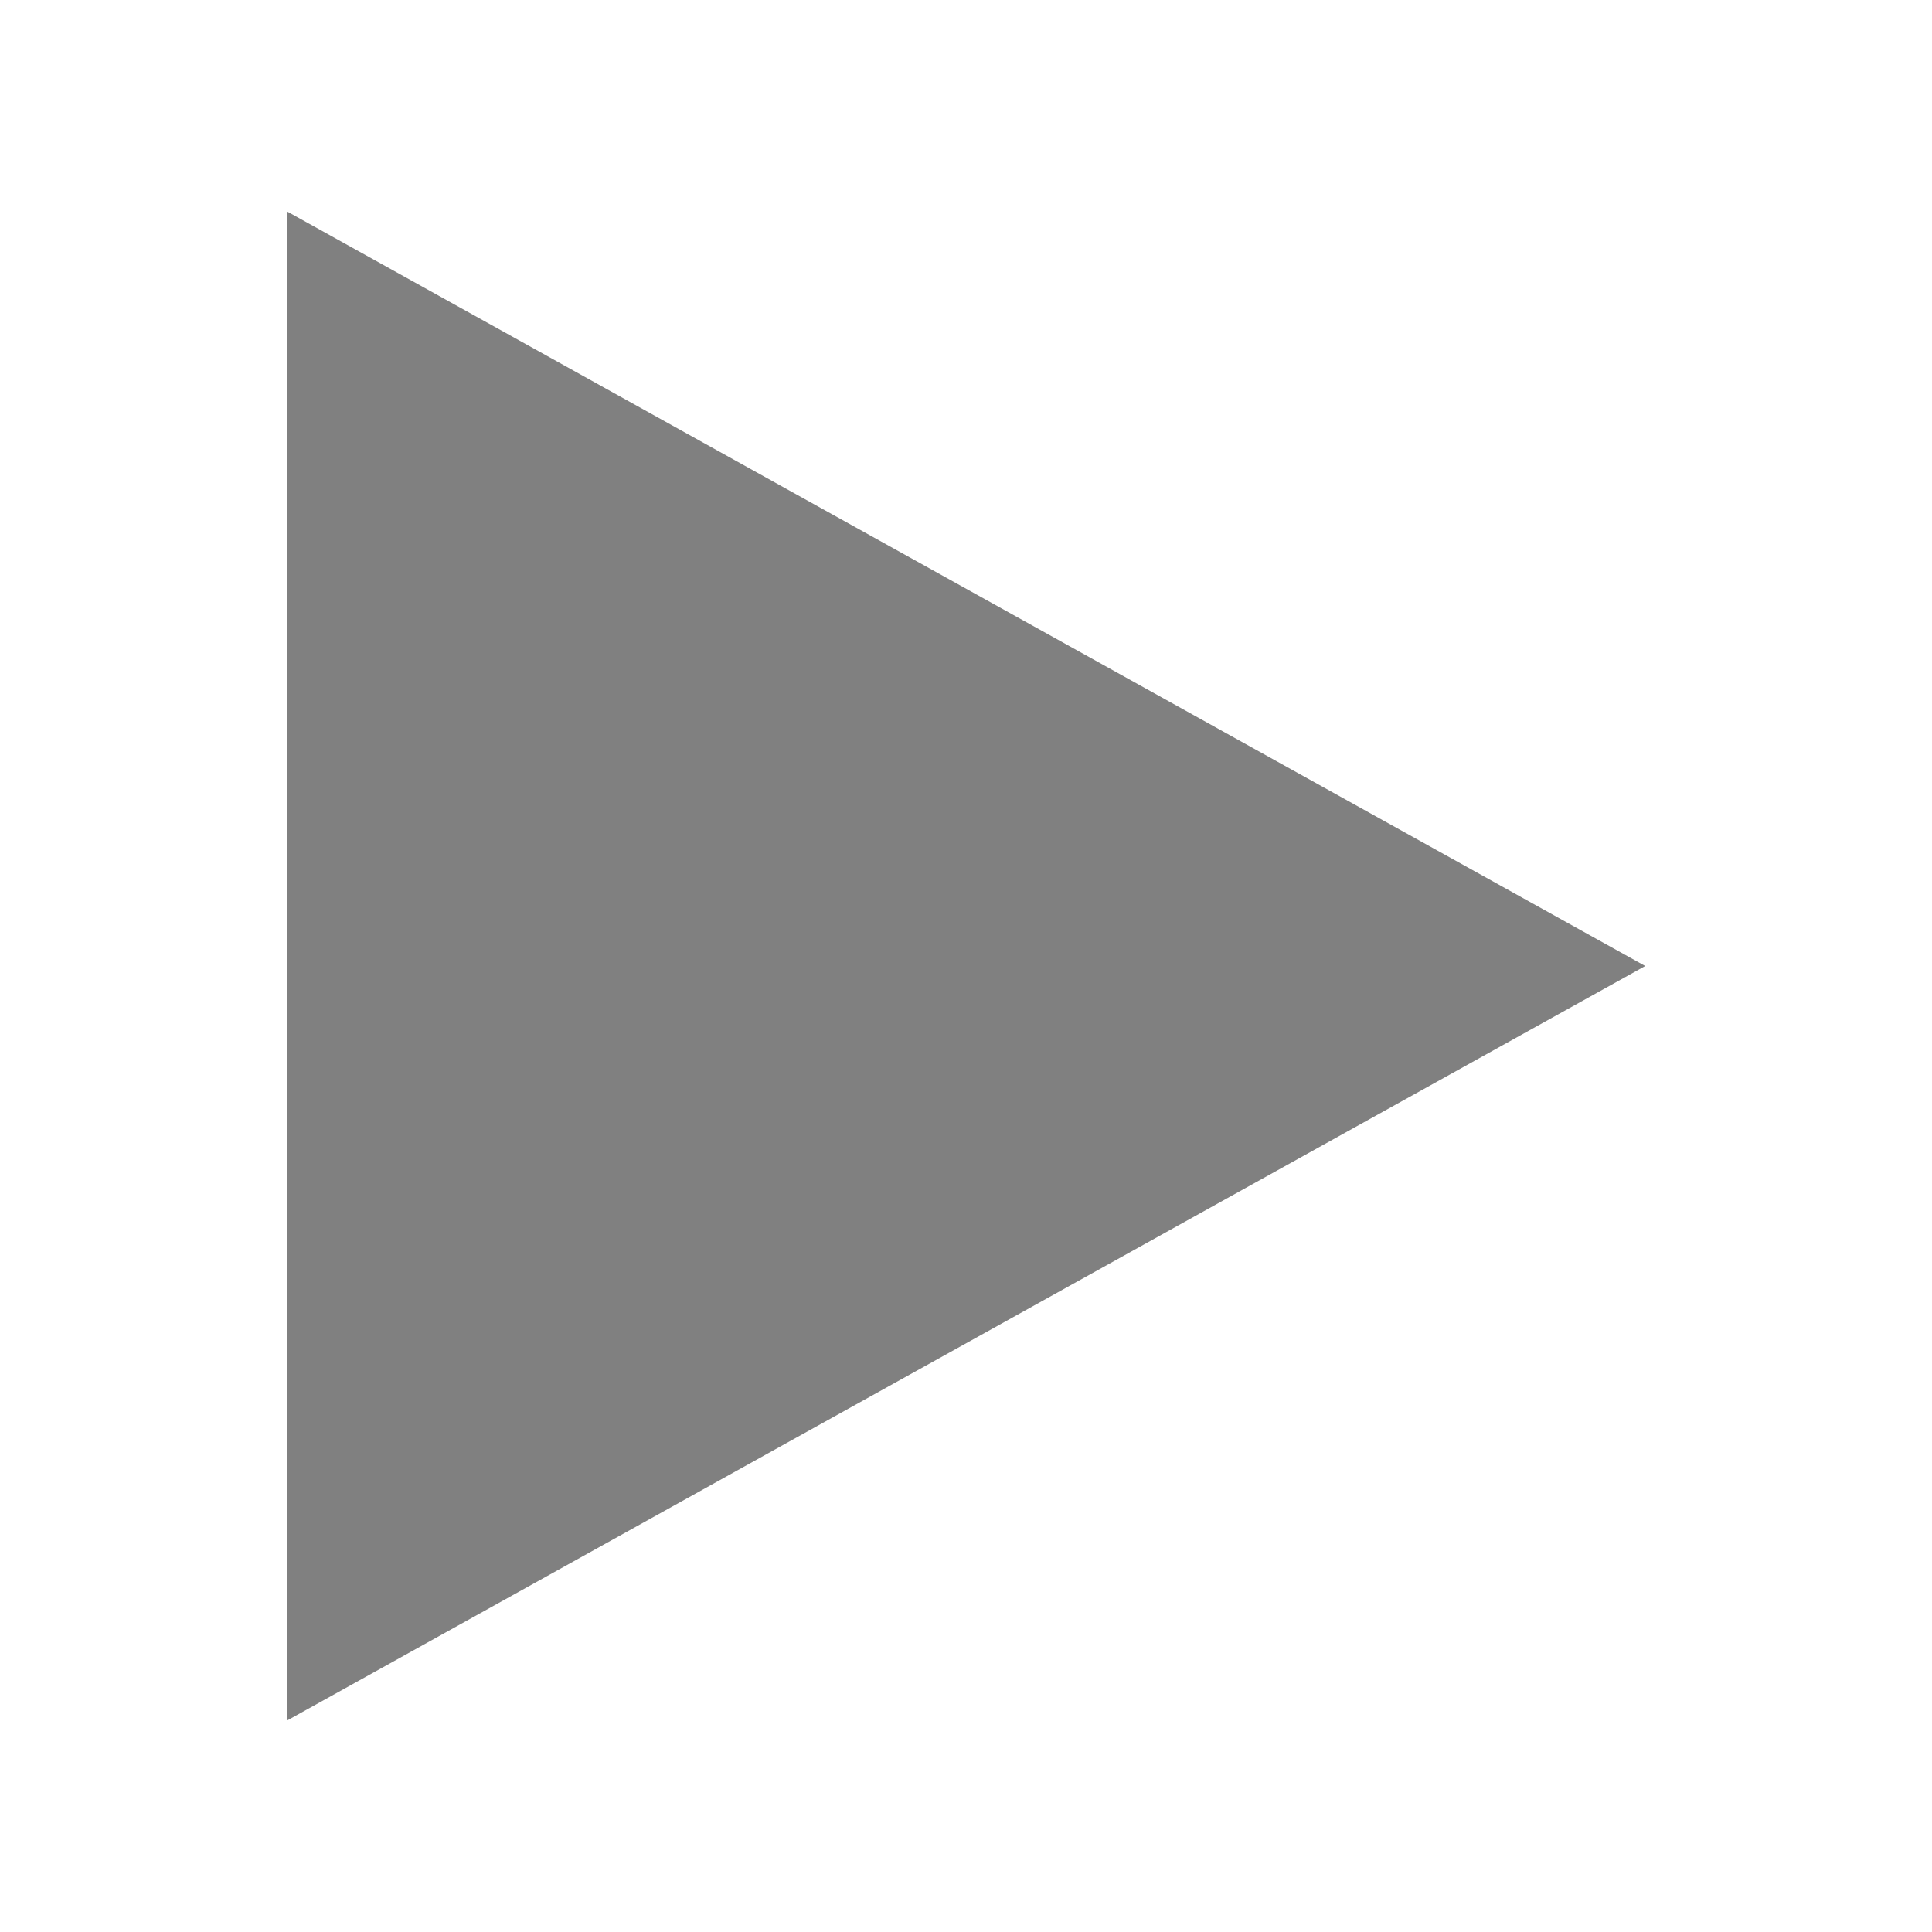
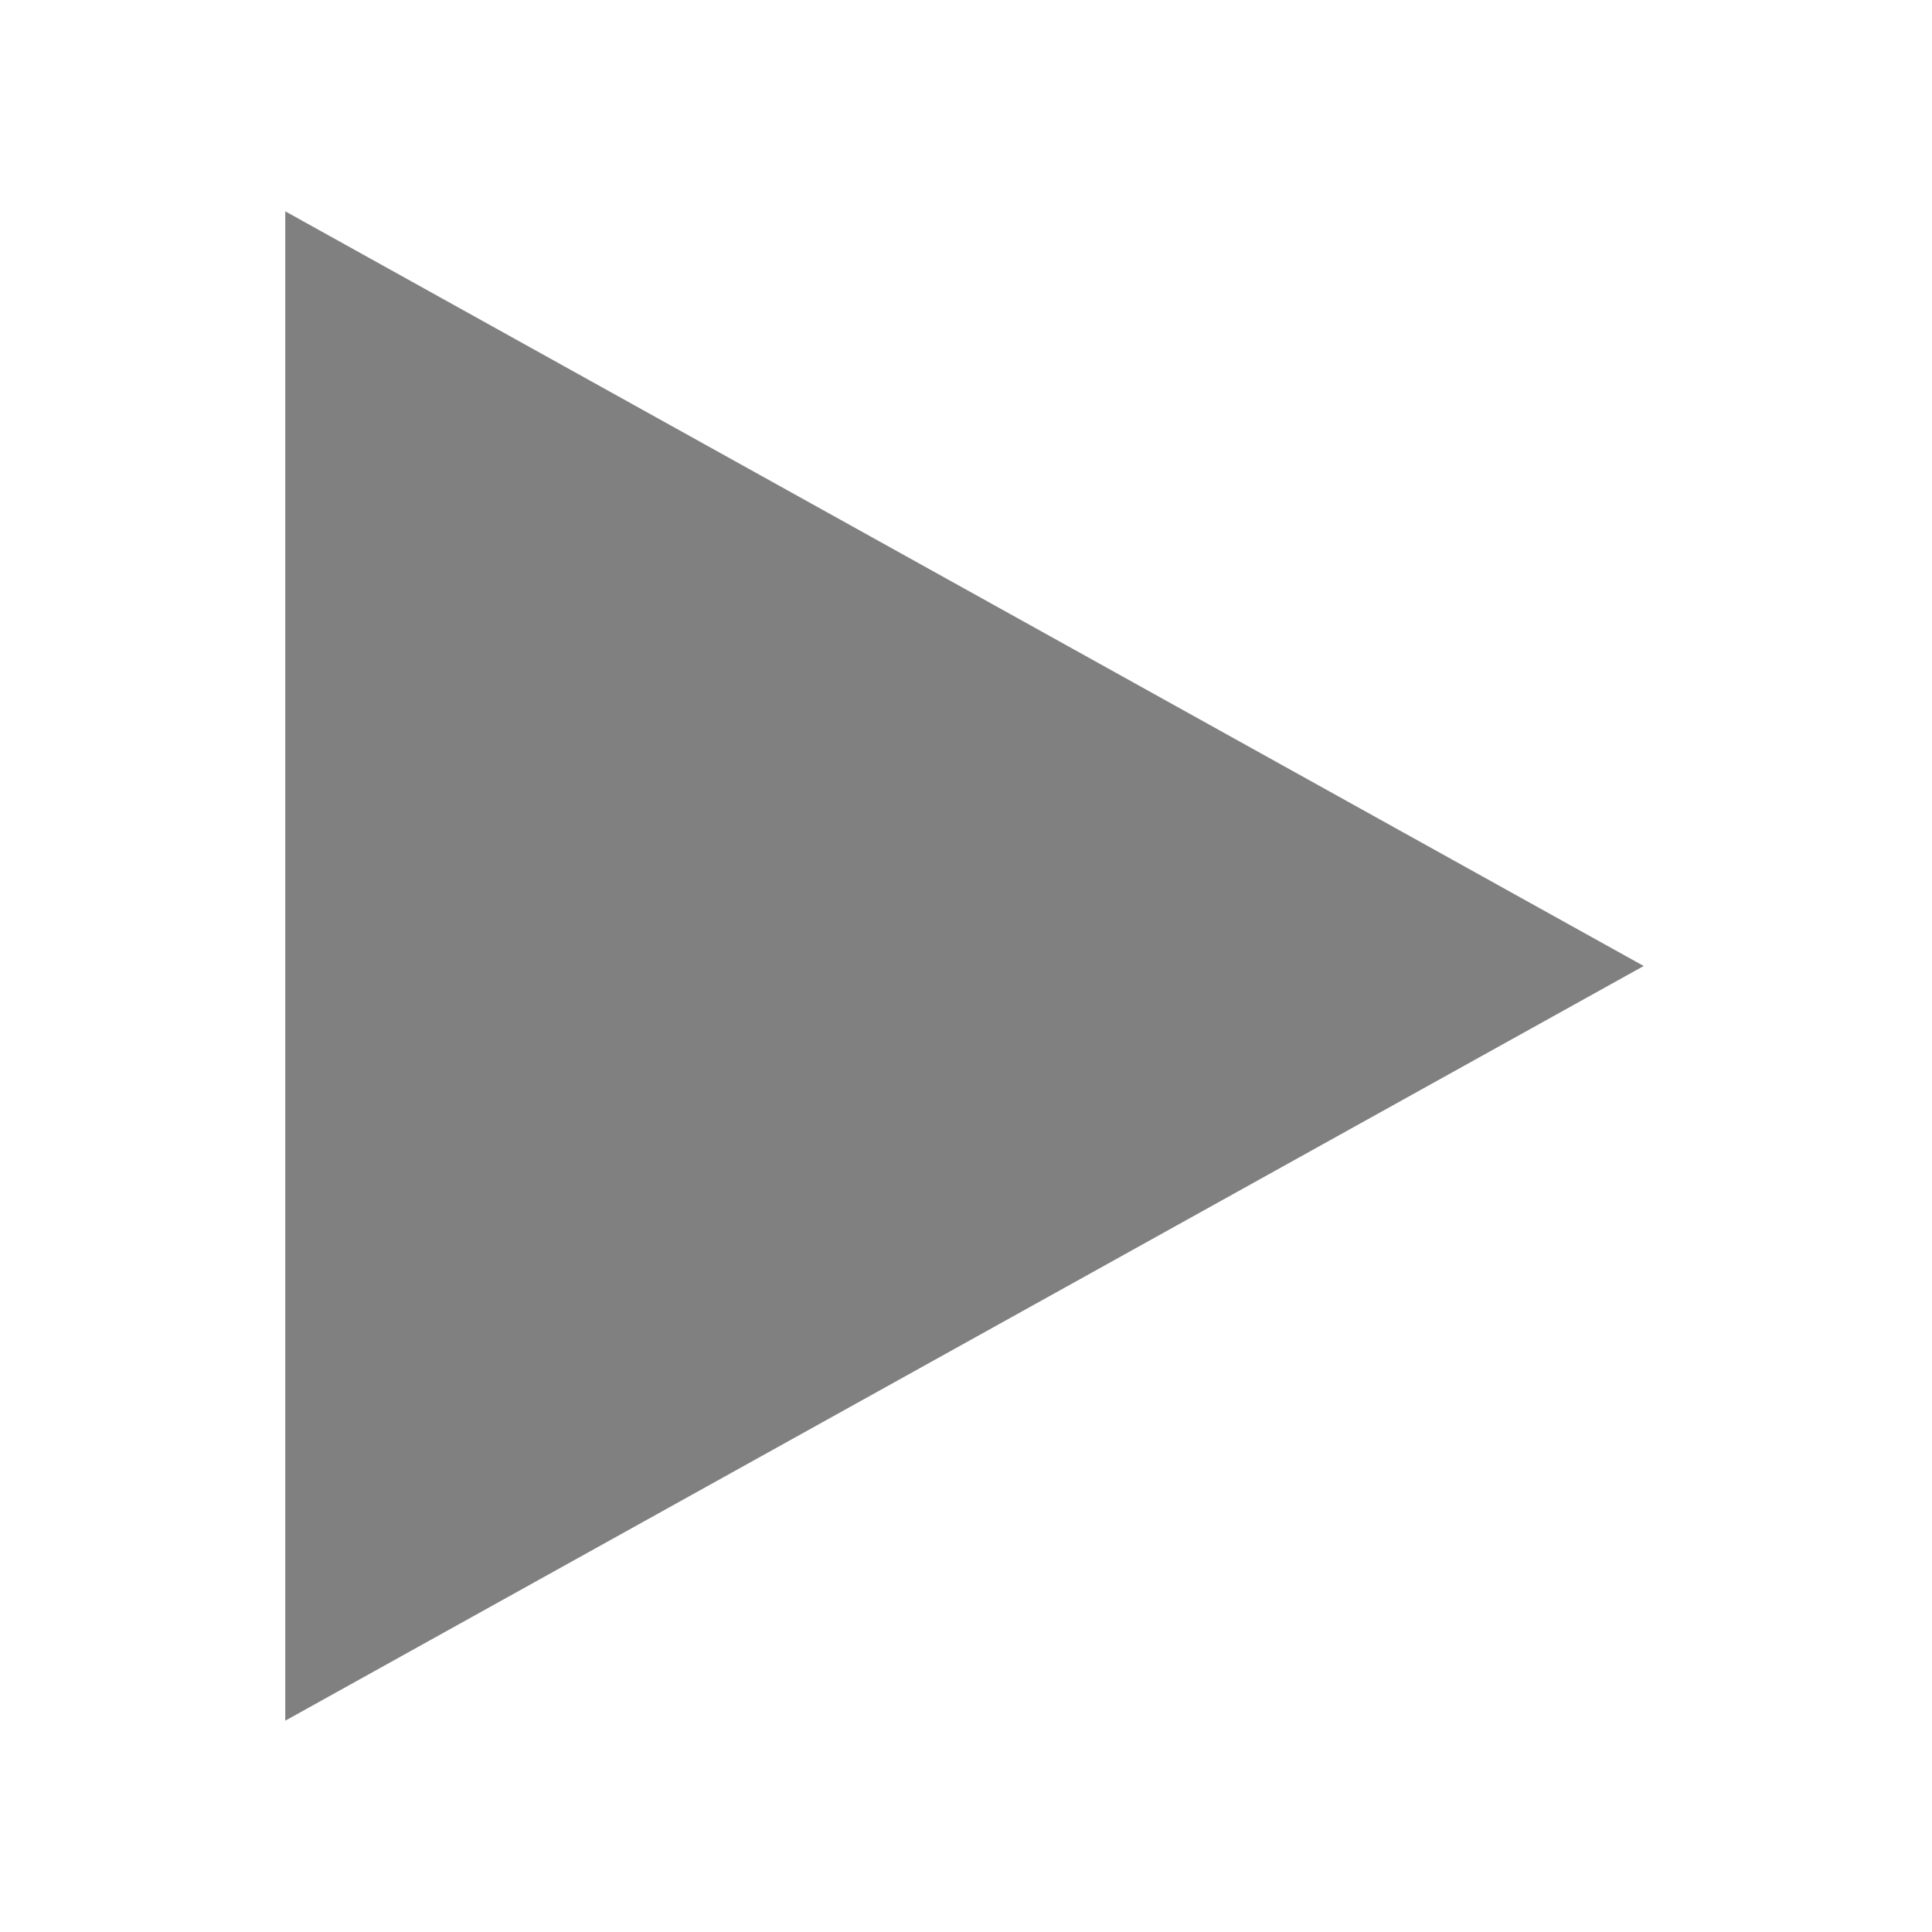
- <svg xmlns="http://www.w3.org/2000/svg" width="128" height="128" viewBox="0 0 128 128" version="1.1" id="svg4">
+ <svg xmlns="http://www.w3.org/2000/svg" width="128" height="128" viewBox="0.1 0 128 128" version="1.1" id="svg4">
  <defs id="defs8" />
  <path d="M 19,114 V 14 l 90,50 z" id="path2" style="fill:#808080;fill-opacity:1;stroke-width:5" />
</svg>
